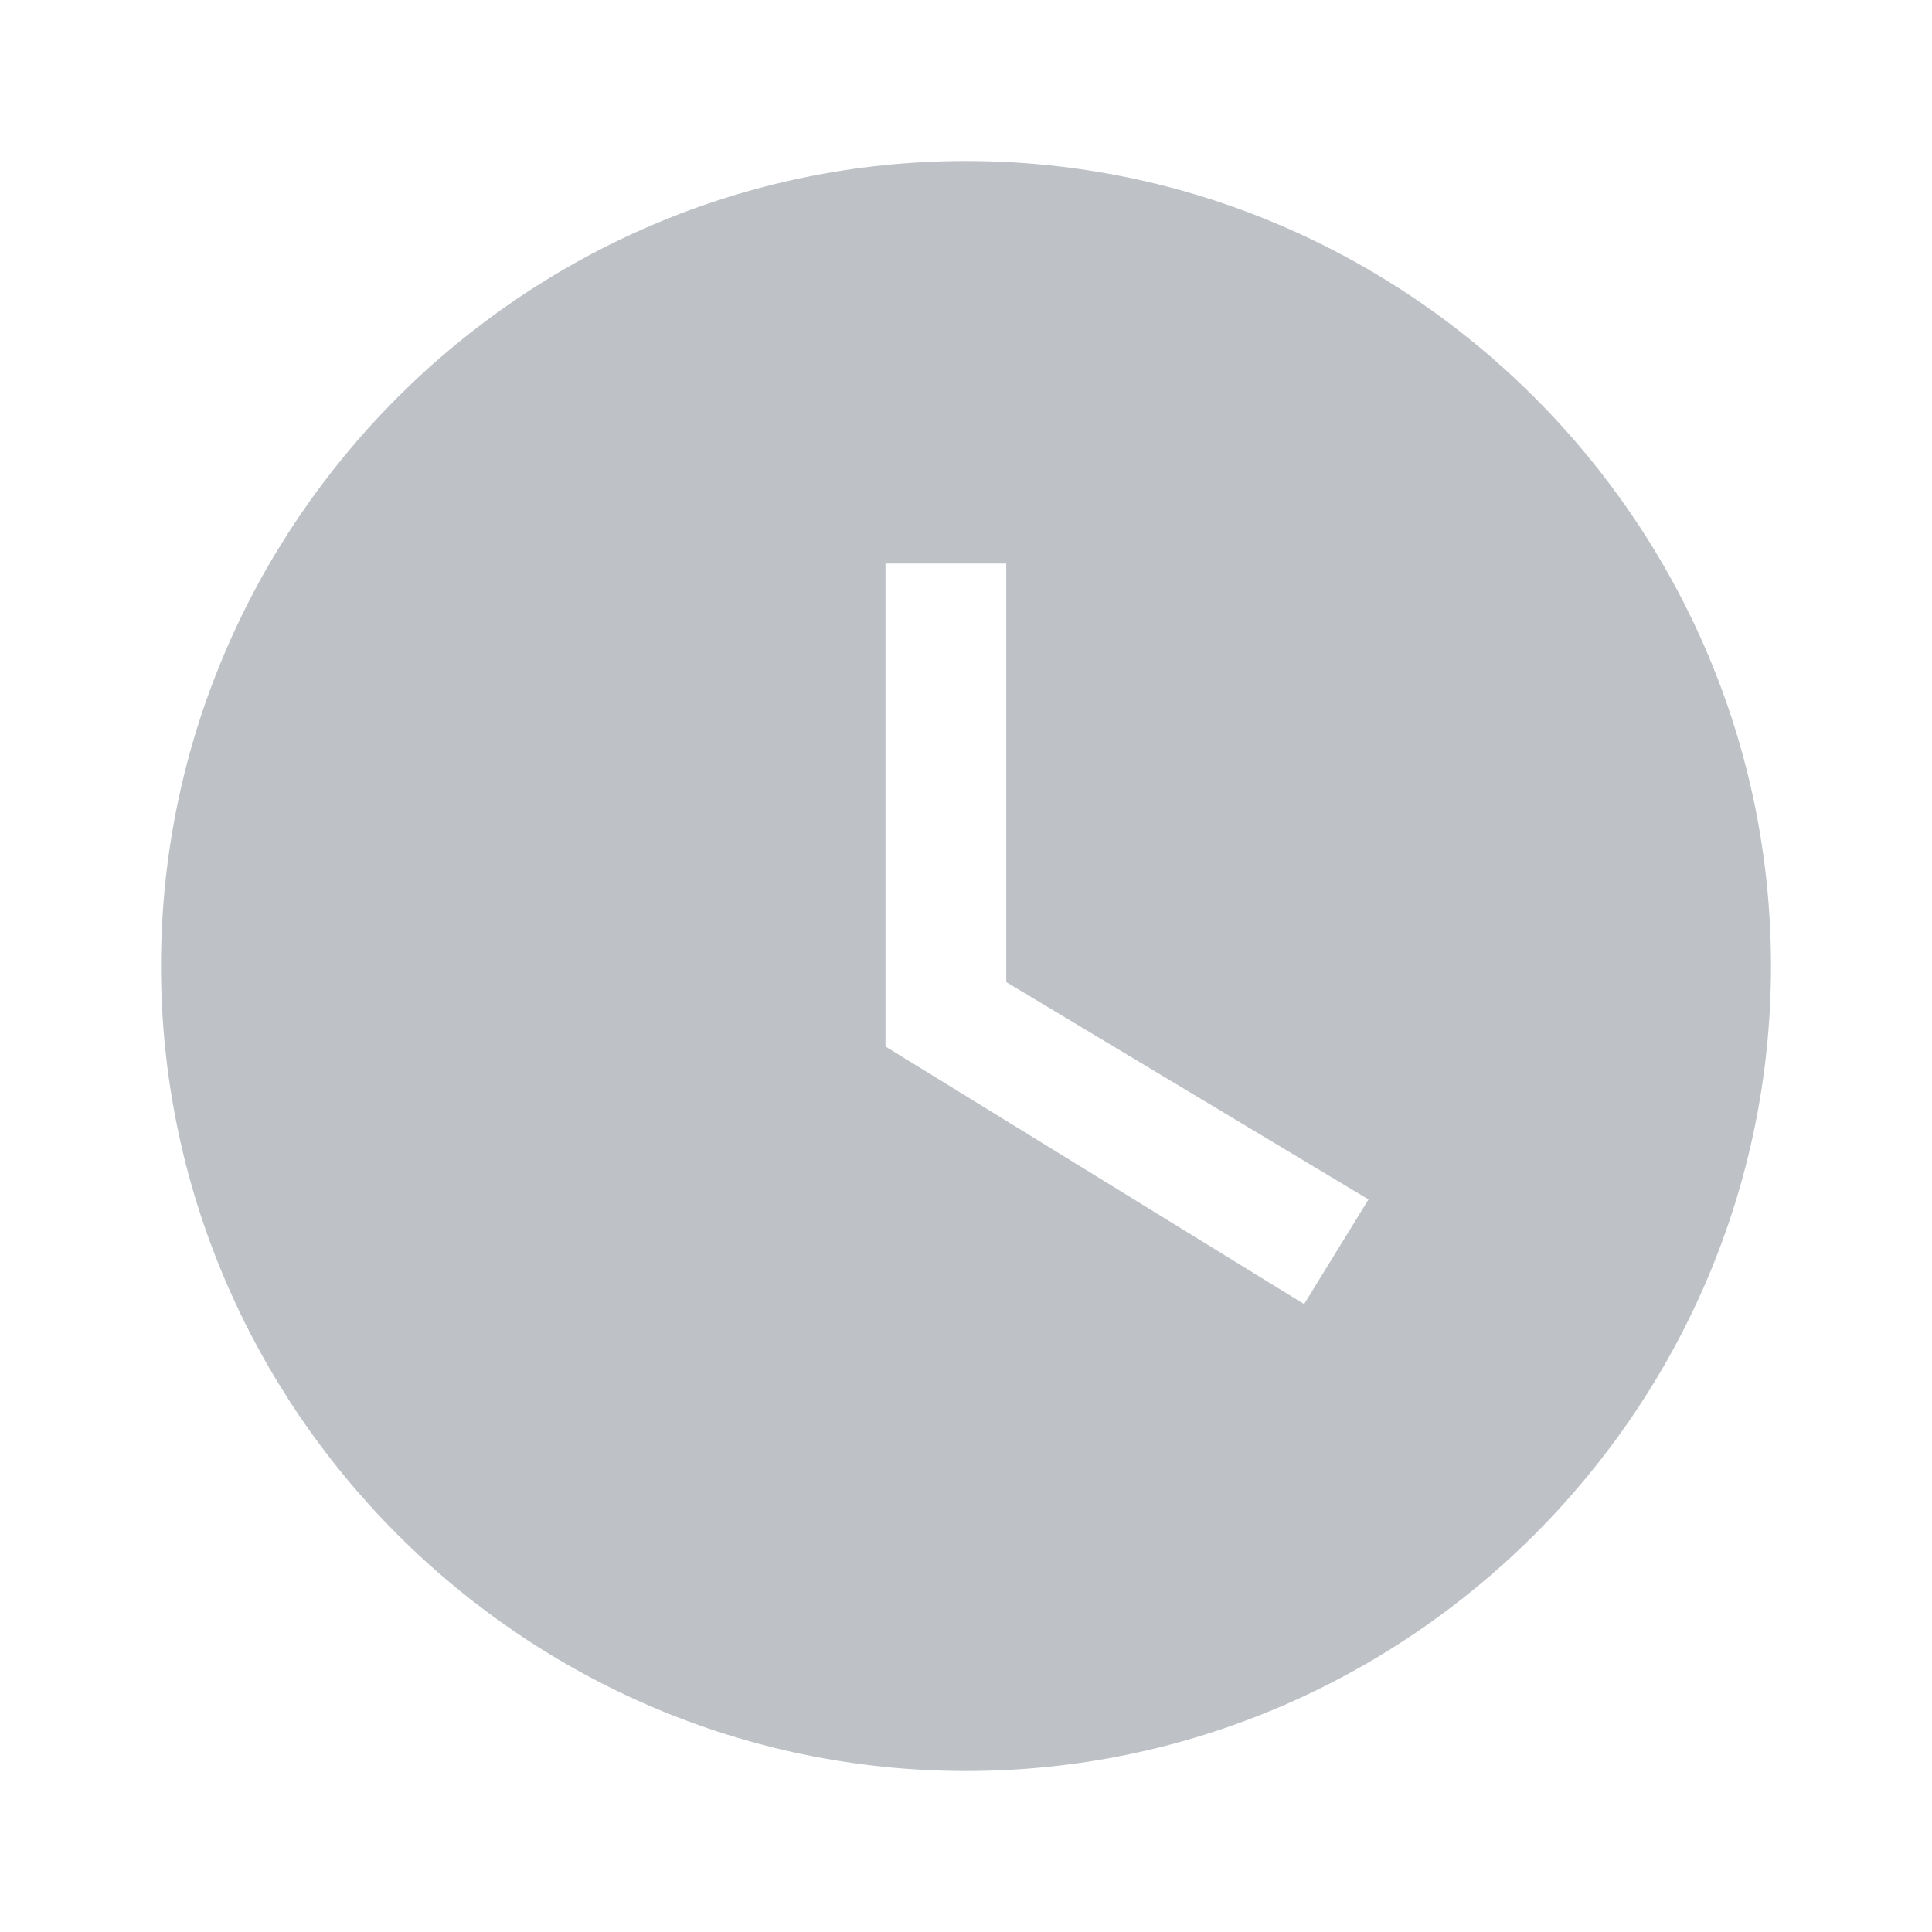
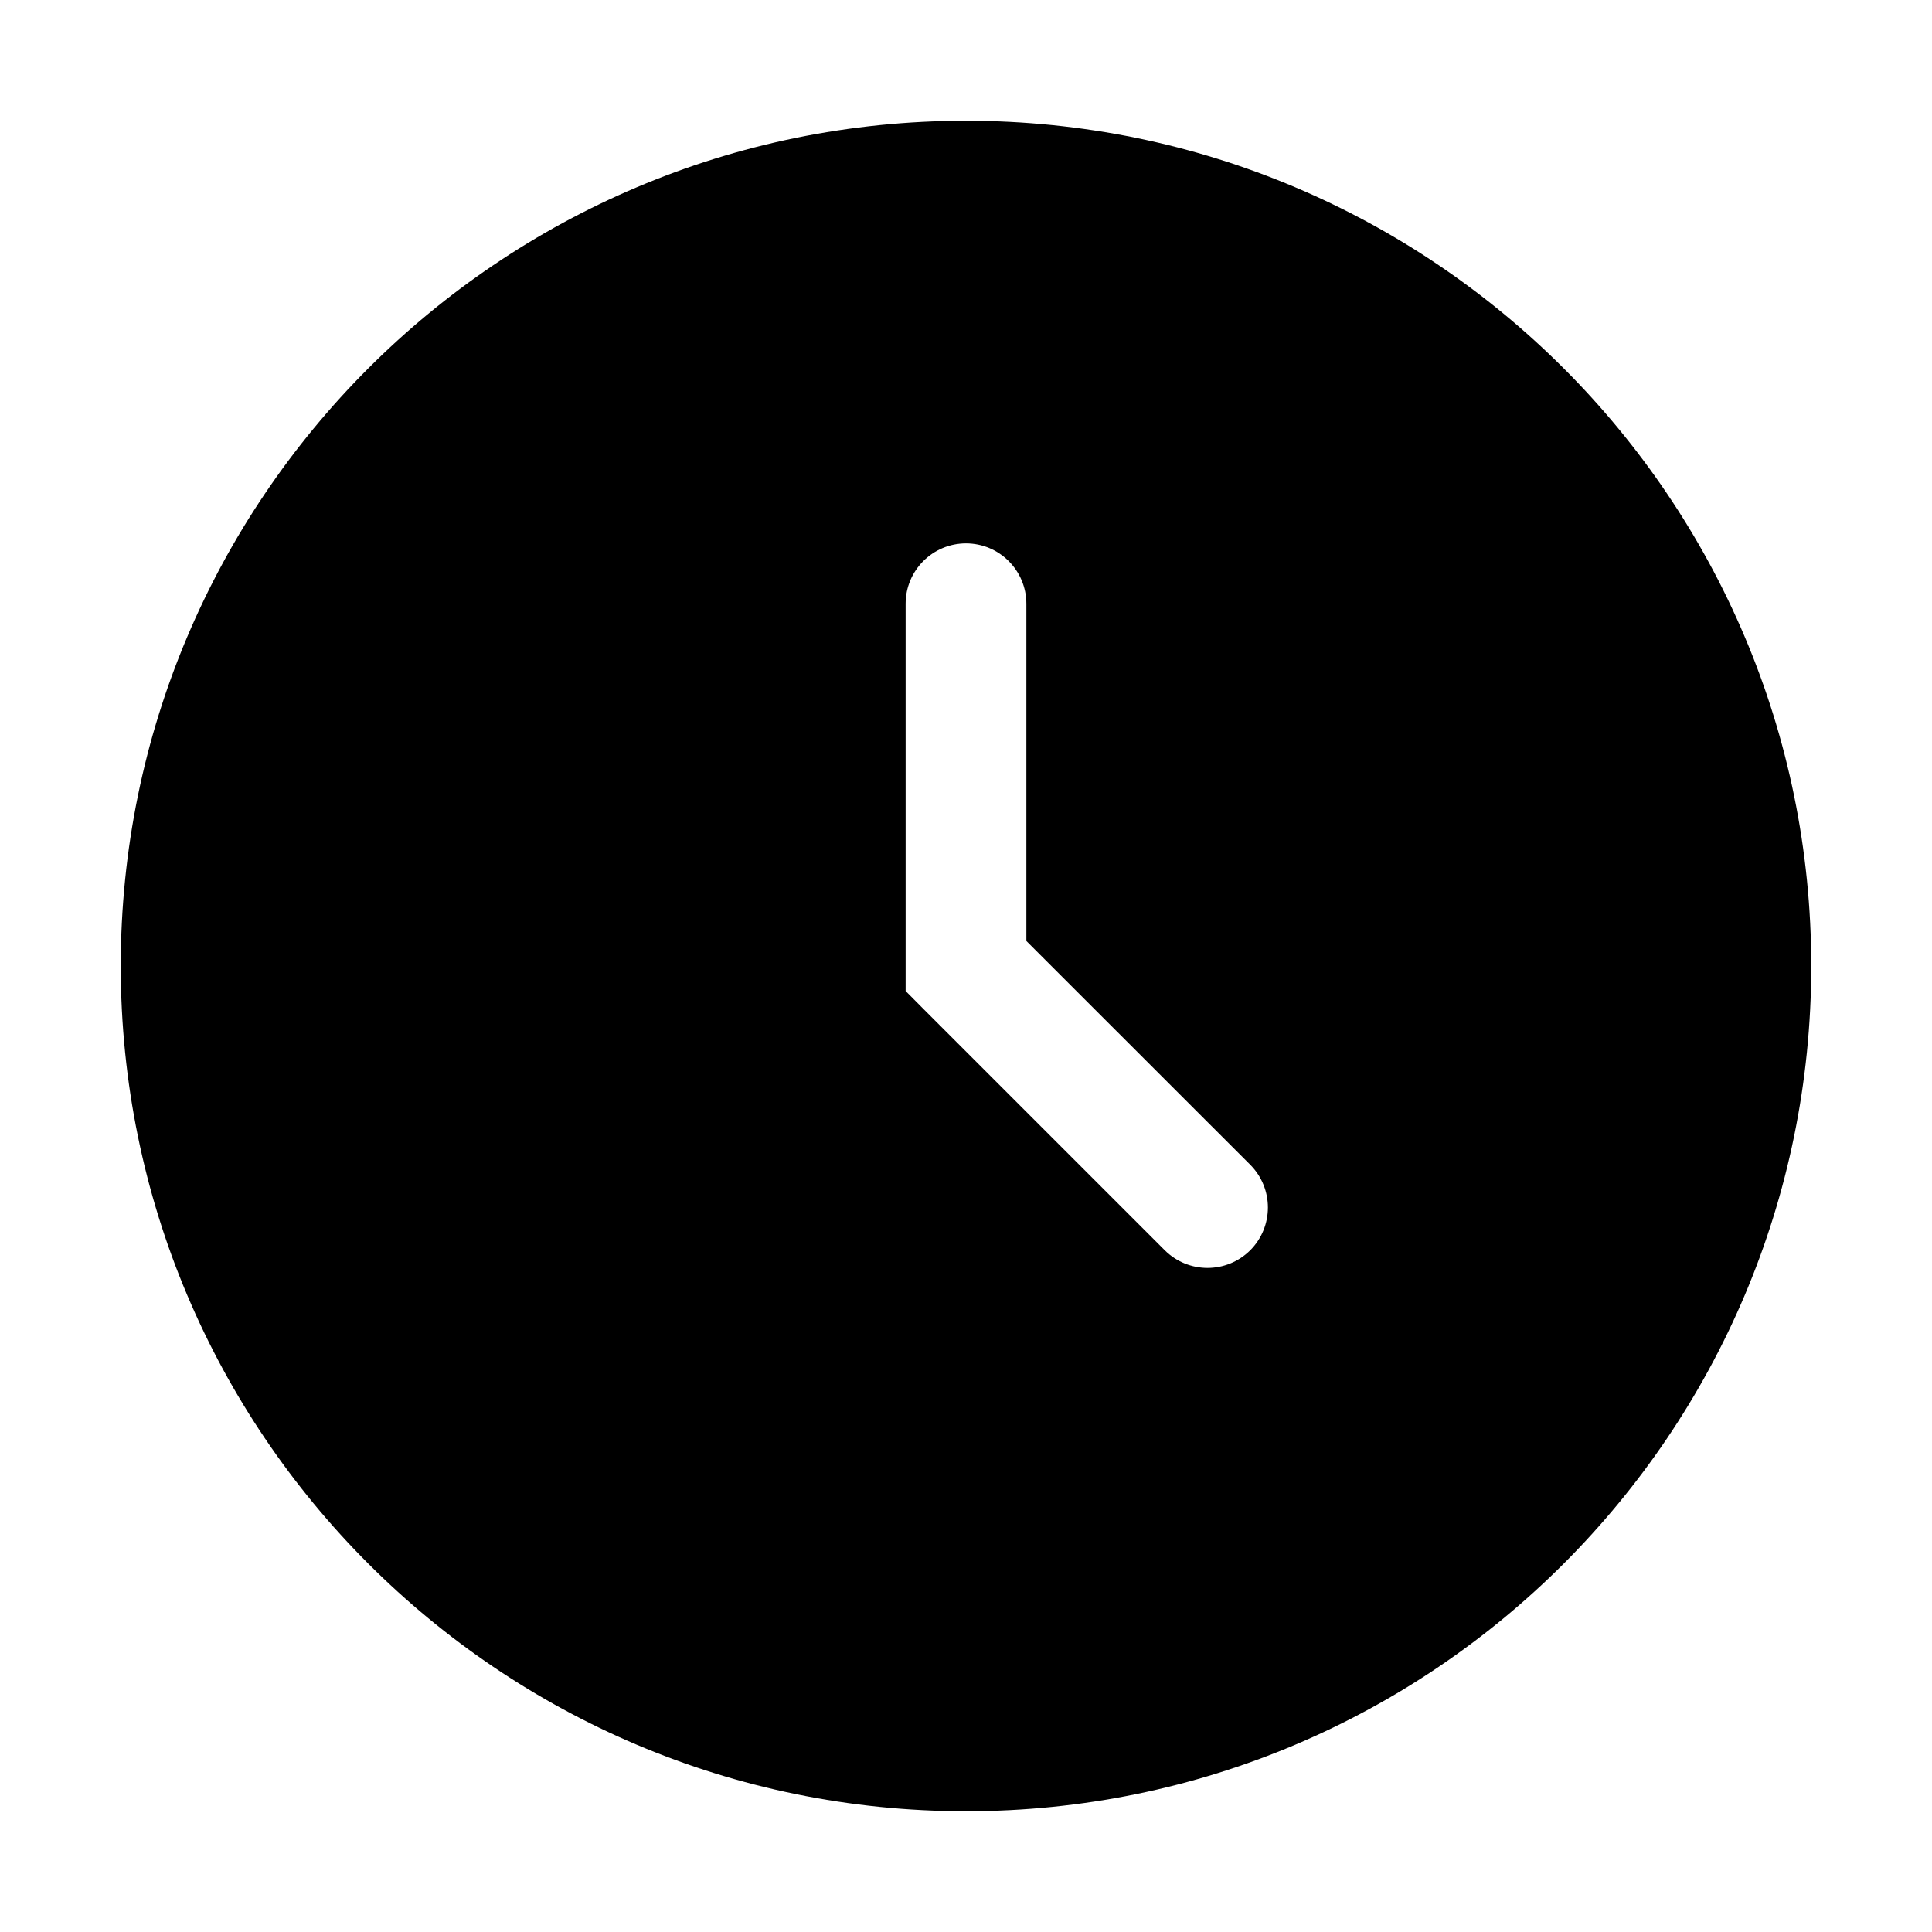
- <svg xmlns="http://www.w3.org/2000/svg" width="18" height="18" viewBox="0 0 18 18" fill="#BEC2C6">
-   <path d="M9 1.5C4.875 1.5 1.5 4.875 1.5 9C1.5 13.125 4.875 16.5 9 16.5C13.125 16.5 16.5 13.125 16.5 9C16.5 4.875 13.125 1.5 9 1.5ZM12.15 12.15L8.25 9.75V5.25H9.375V9.15L12.75 11.175L12.15 12.15Z" />
+ <svg xmlns="http://www.w3.org/2000/svg" width="16" height="16" viewBox="0 0 16 16" fill="black">
+   <path fill-rule="evenodd" clip-rule="evenodd" d="M8 15C11.866 15 15 11.866 15 8C15 4.134 11.866 1 8 1C4.134 1 1 4.134 1 8C1 11.866 4.134 15 8 15ZM8.5 5C8.5 4.724 8.276 4.5 8 4.5C7.724 4.5 7.5 4.724 7.5 5V8V8.207L7.646 8.354L9.646 10.354C9.842 10.549 10.158 10.549 10.354 10.354C10.549 10.158 10.549 9.842 10.354 9.646L8.5 7.793V5Z" />
</svg>
